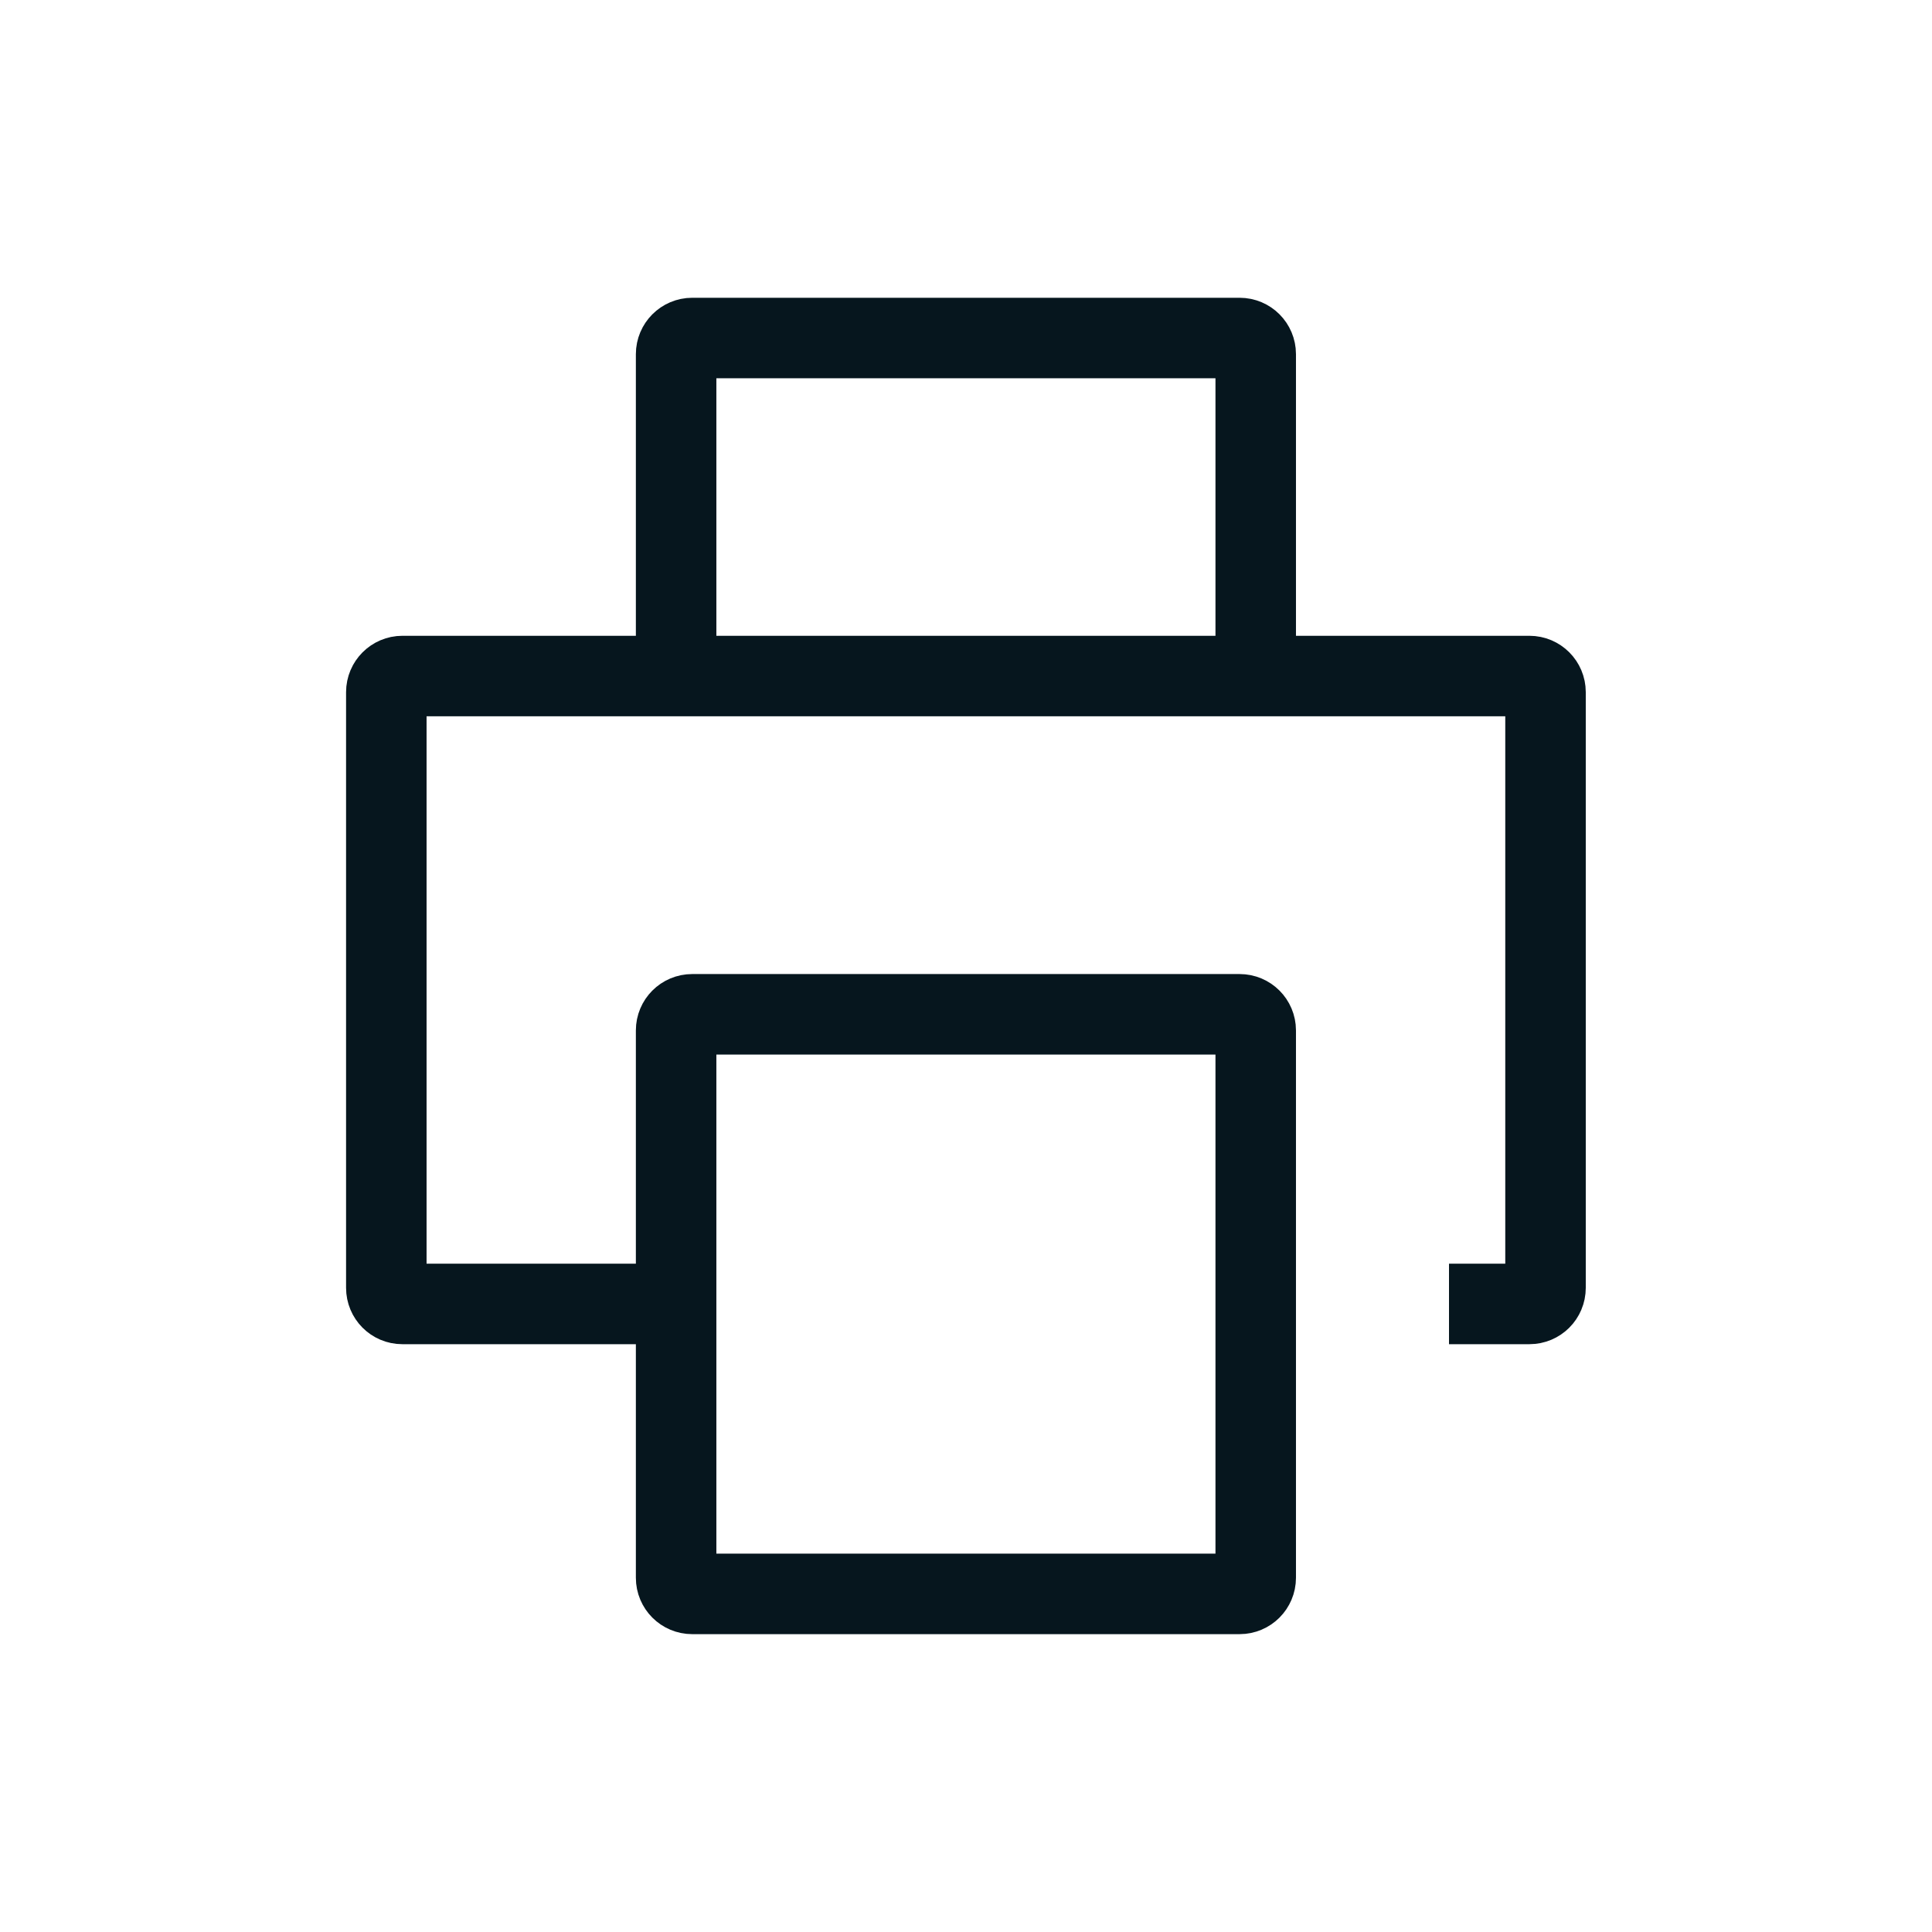
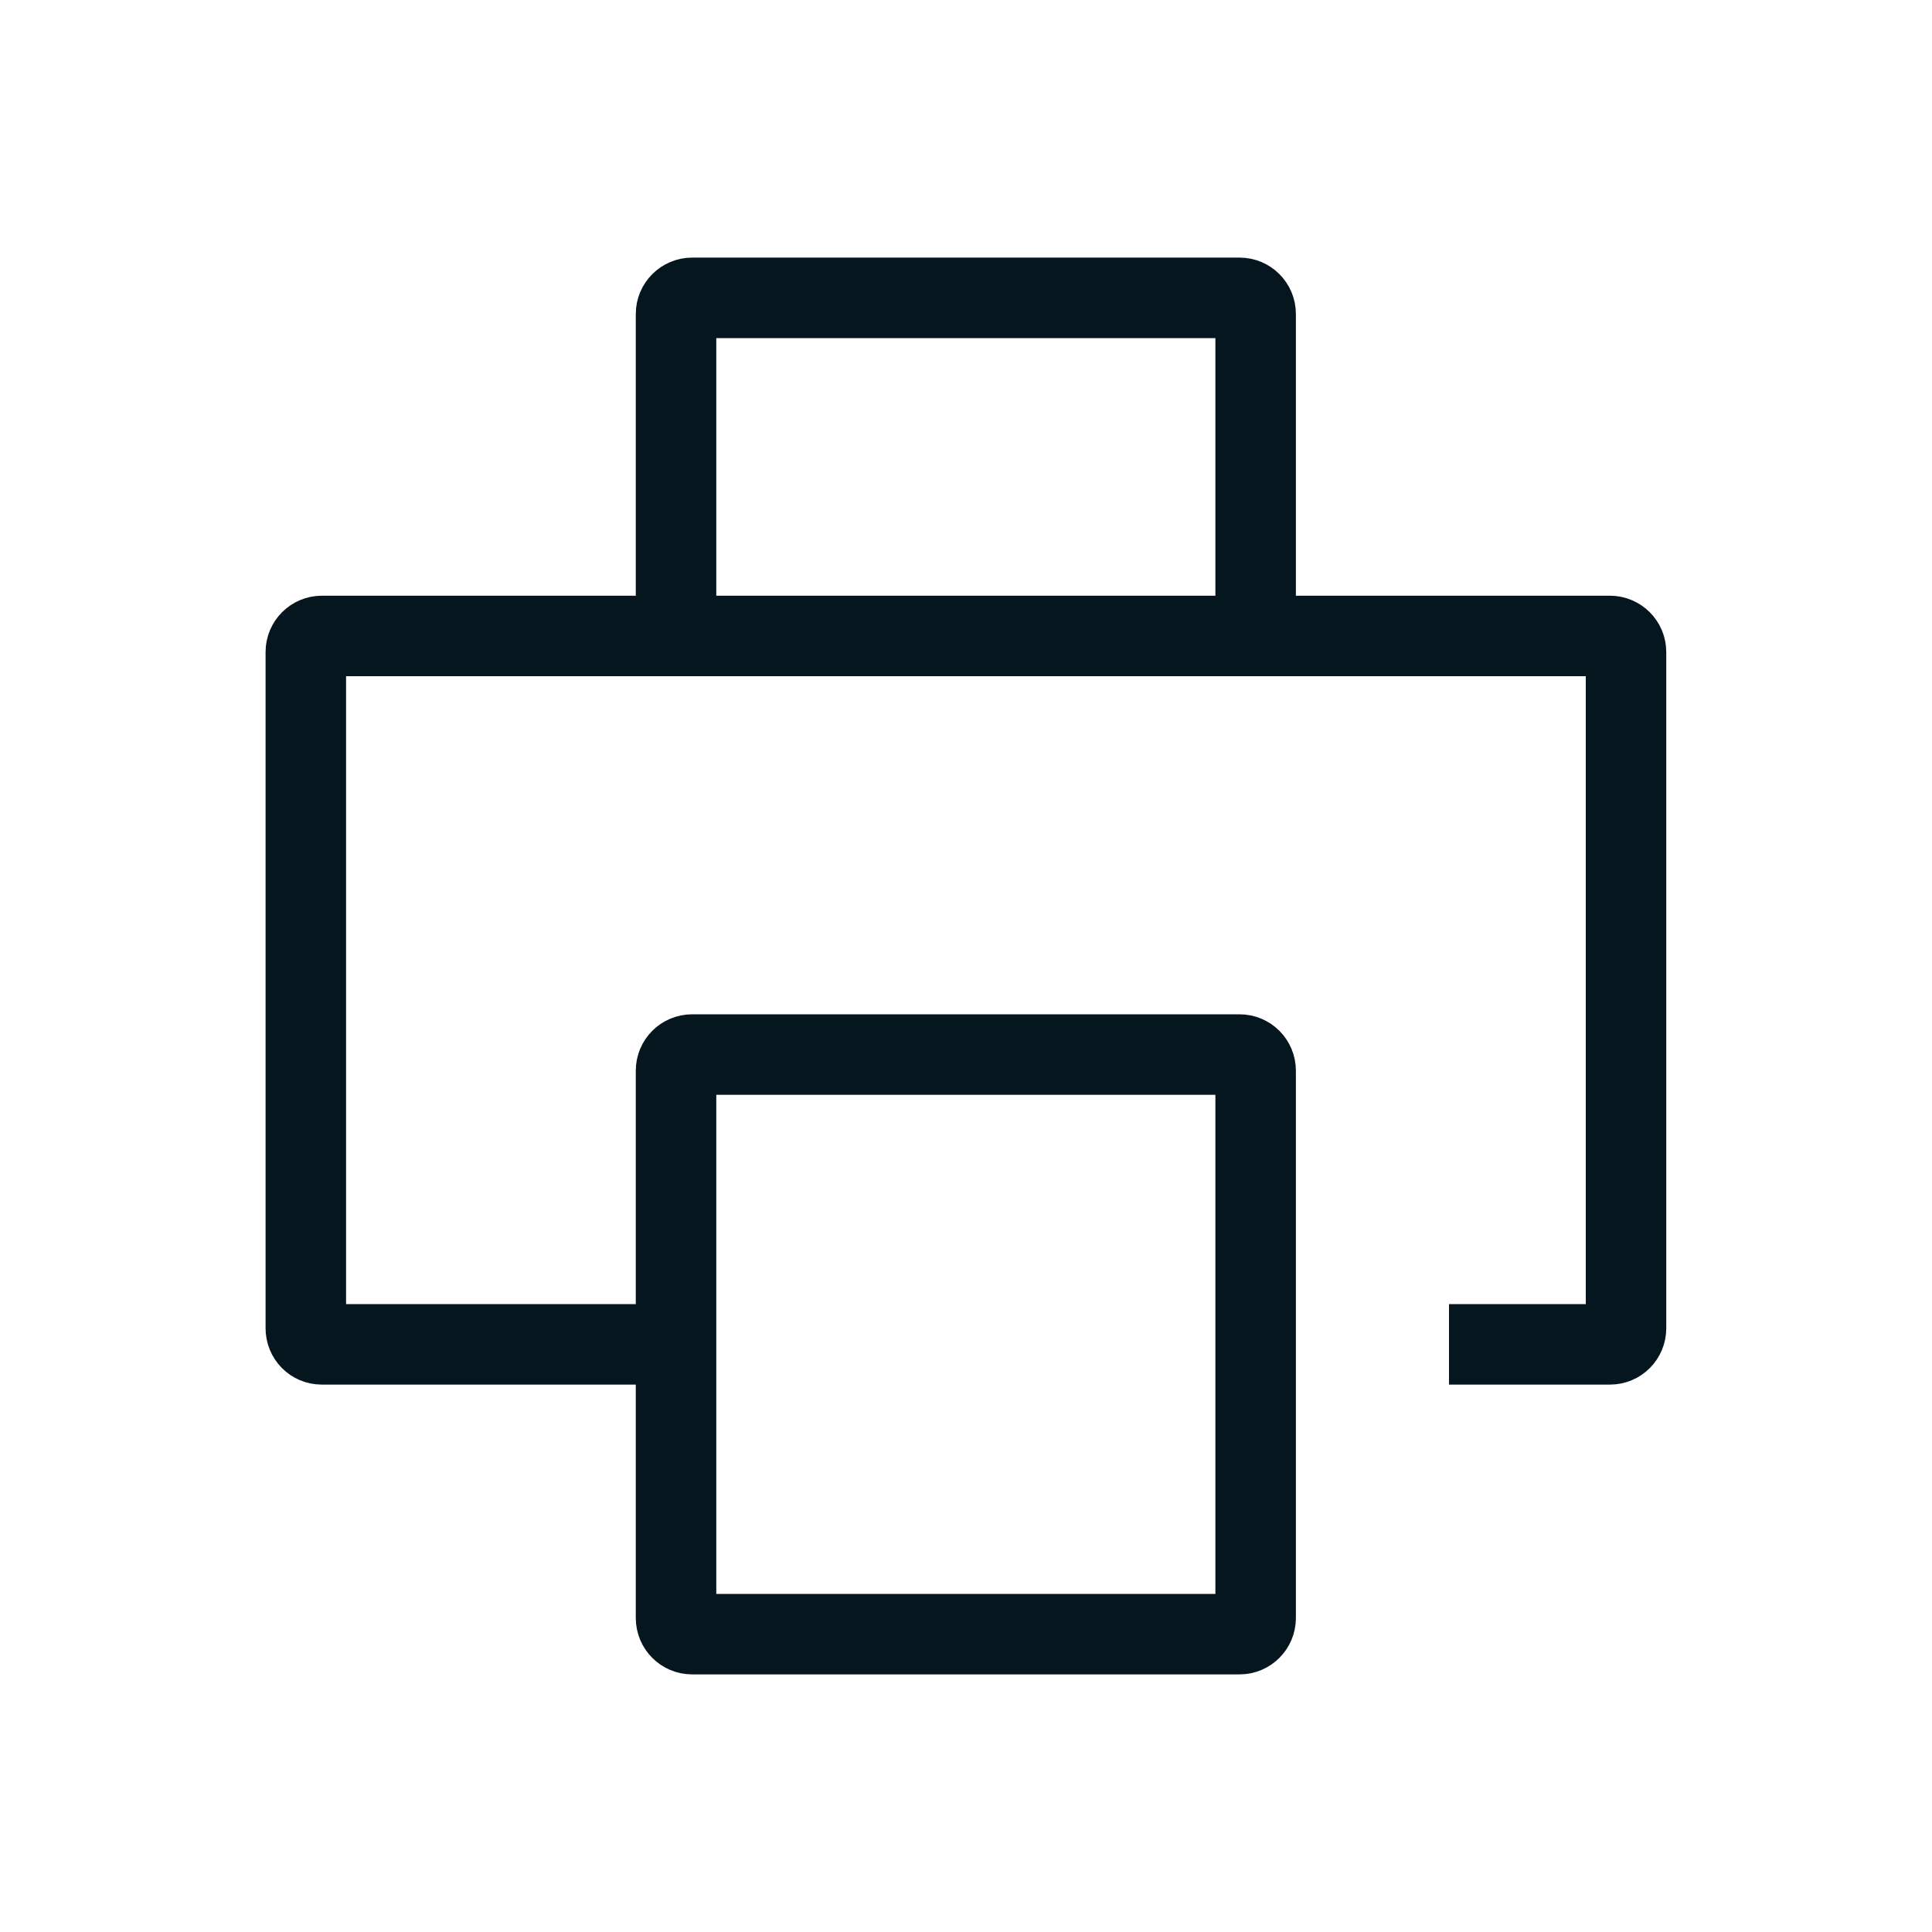
<svg xmlns="http://www.w3.org/2000/svg" width="24" height="24" viewBox="0 0 24 24" fill="none">
-   <path d="M8.399 8.399V4.399C8.399 4.289 8.489 4.199 8.599 4.199H15.399C15.51 4.199 15.599 4.289 15.599 4.399V8.399" stroke="#06161E" />
-   <path d="M8.099 16.198C7.629 16.198 5.638 16.198 4.998 16.198C4.888 16.198 4.799 16.109 4.799 15.998V8.598C4.799 8.488 4.889 8.398 4.999 8.398H18.999C19.11 8.398 19.199 8.488 19.199 8.598V15.998C19.199 16.109 19.11 16.198 18.999 16.198H18" stroke="#06161E" />
-   <rect x="8.399" y="12.6" width="7.2" height="7.2" rx="0.2" stroke="#06161E" />
+   <path d="M8.398 7.9V3.9C8.398 3.79 8.488 3.7 8.598 3.7H15.398C15.509 3.7 15.598 3.79 15.598 3.9V7.9" stroke="#06161E" />
+   <path d="M8.099 16.7C7.615 16.7 4.776 16.7 3.997 16.7C3.886 16.7 3.799 16.611 3.799 16.5V8.1C3.799 7.99 3.888 7.9 3.999 7.9H19.999C20.109 7.9 20.199 7.99 20.199 8.1V16.5C20.199 16.611 20.11 16.7 20 16.7C19.531 16.7 18.37 16.7 18 16.7" stroke="#06161E" />
+   <rect x="8.398" y="13.1" width="7.2" height="7.2" rx="0.2" stroke="#06161E" />
</svg>
